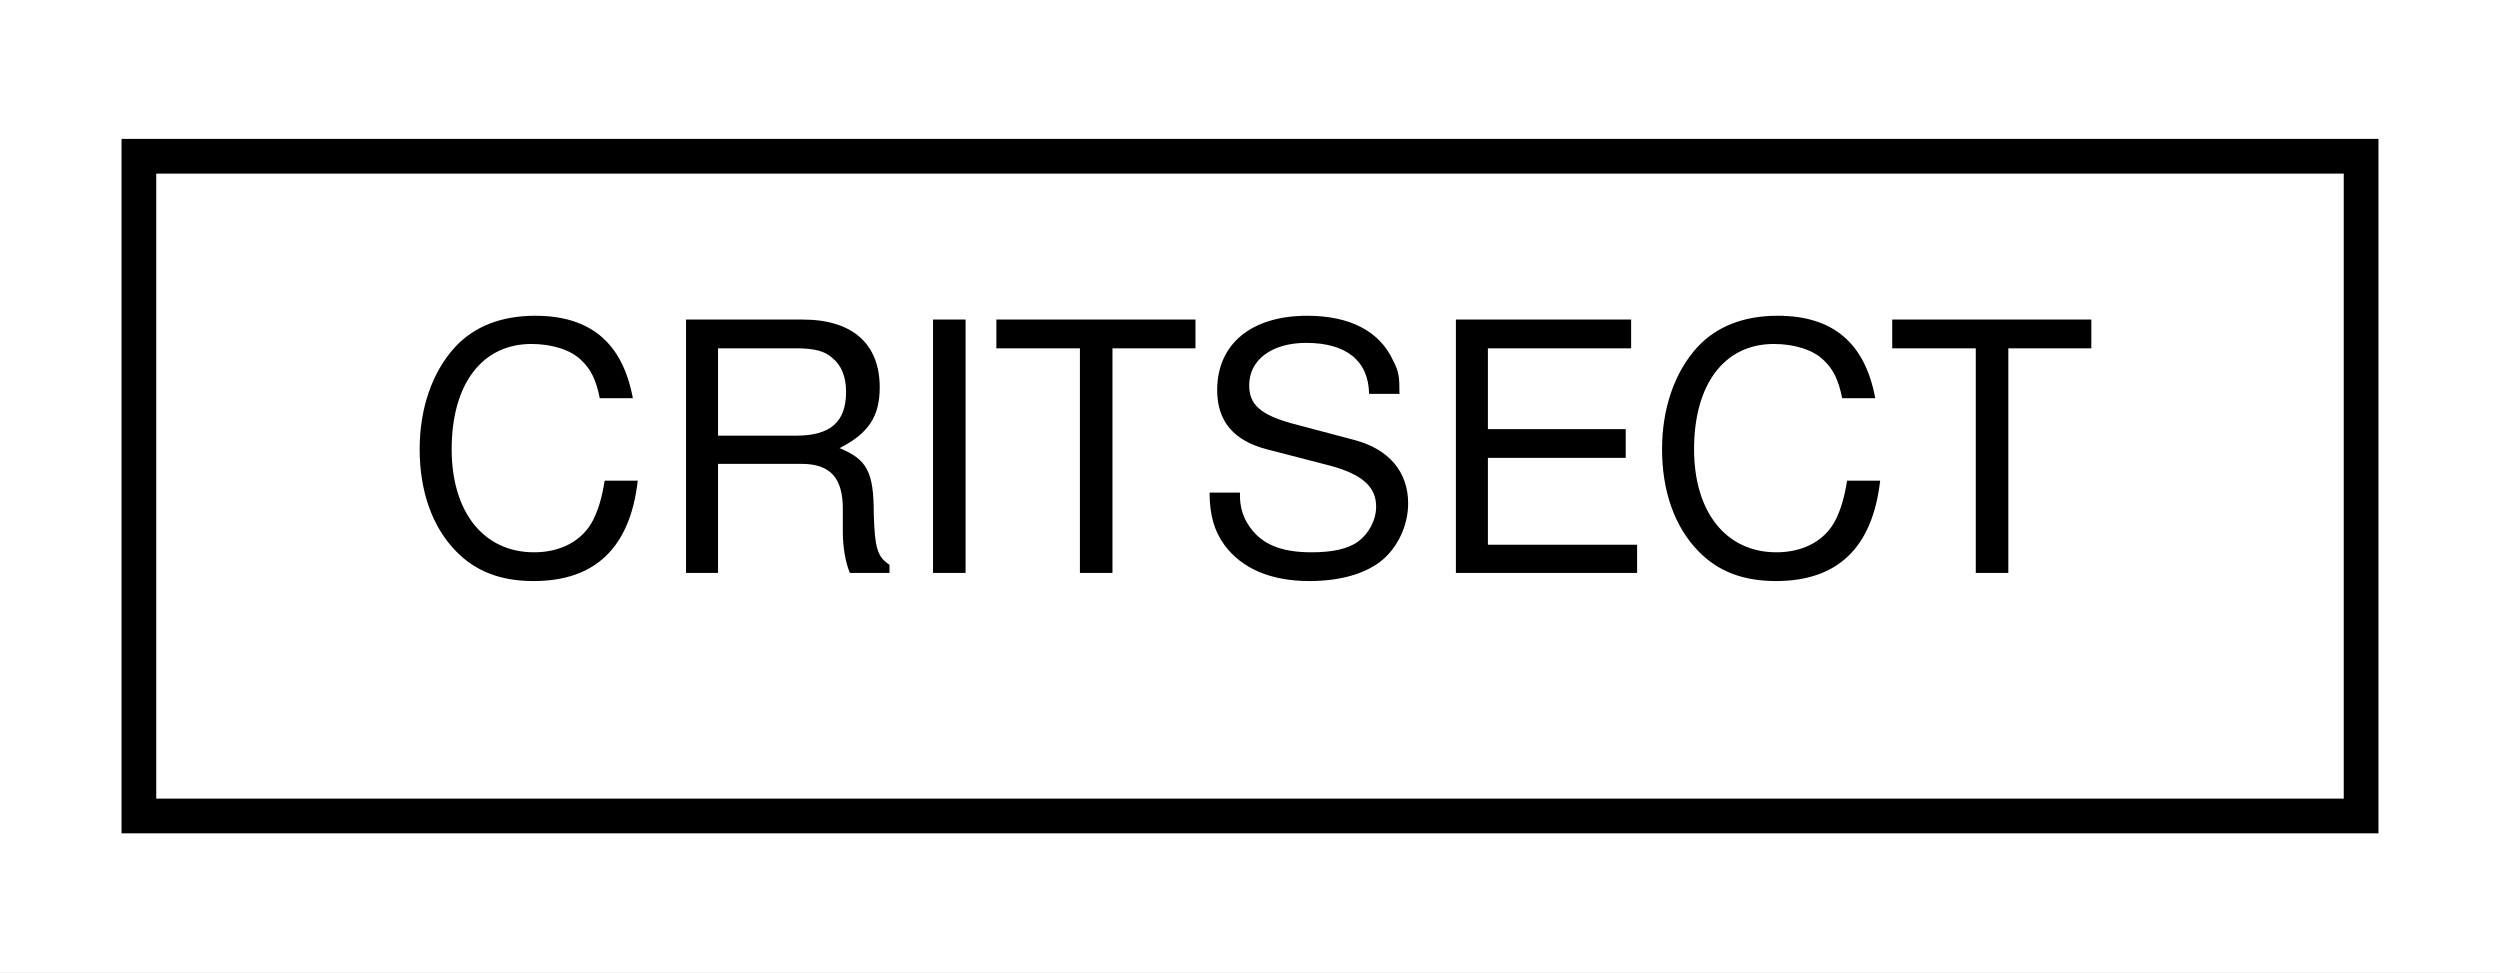
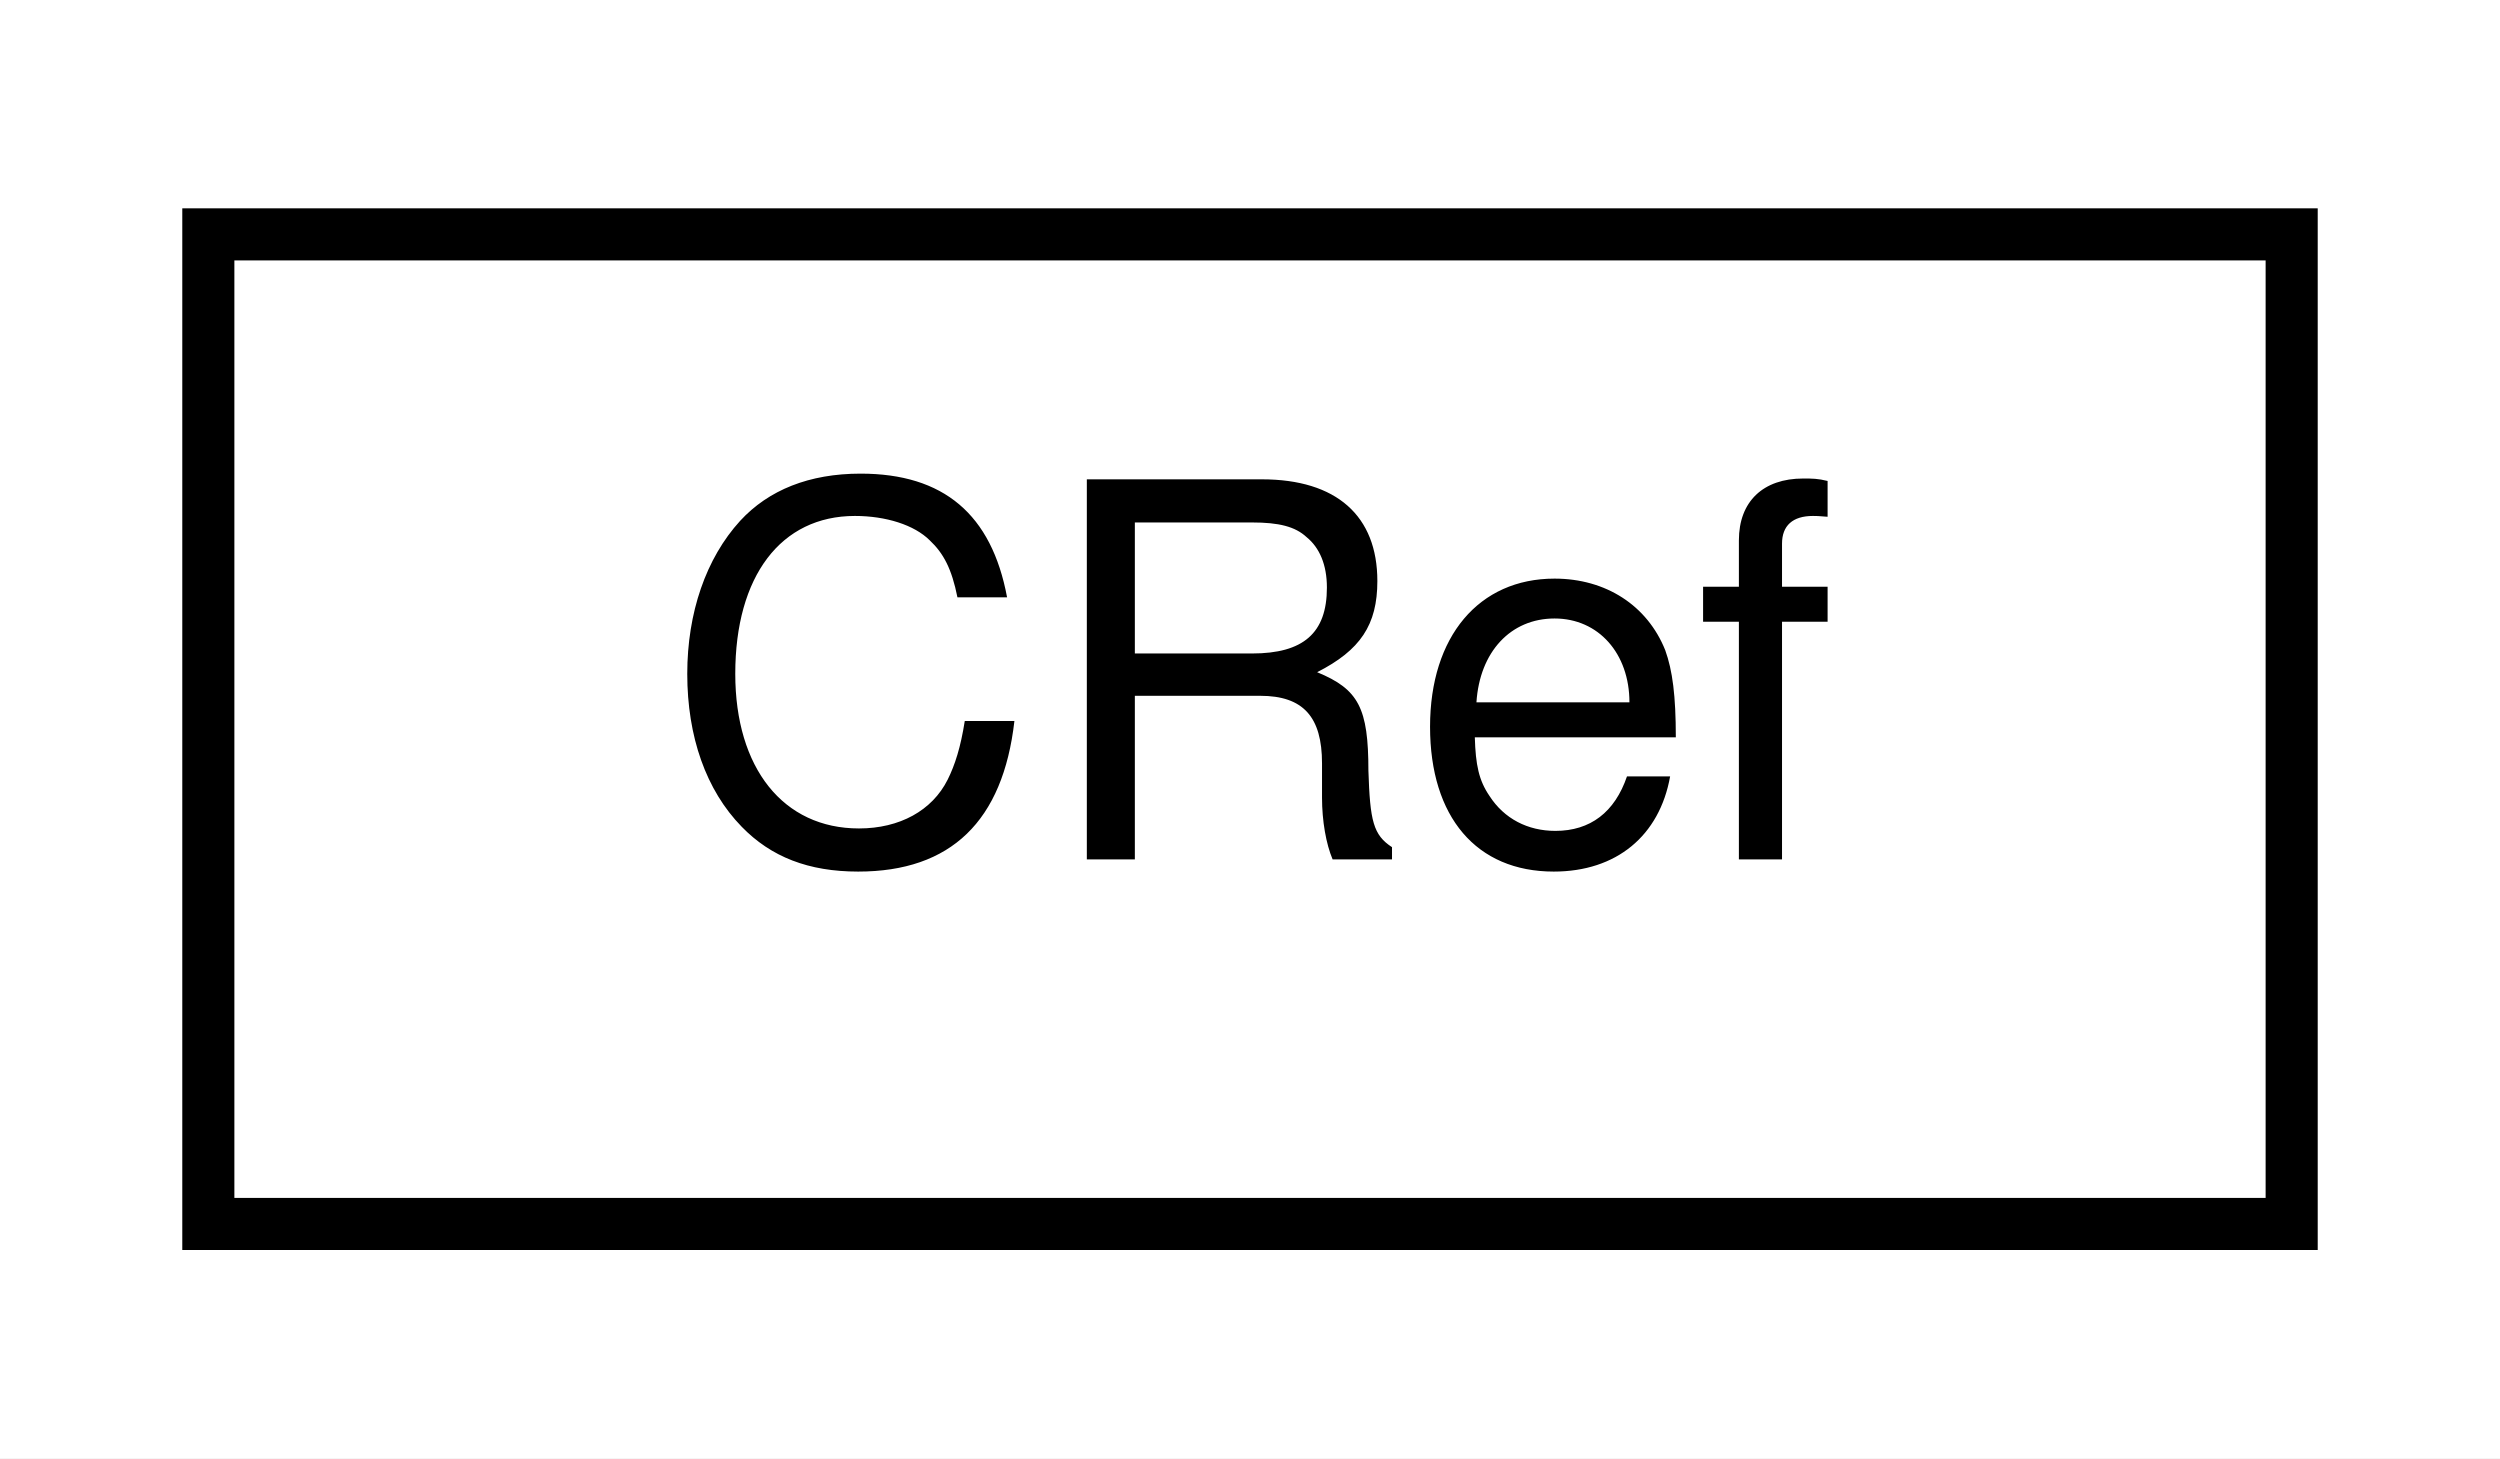
- <svg xmlns="http://www.w3.org/2000/svg" xmlns:xlink="http://www.w3.org/1999/xlink" width="72pt" height="28pt" viewBox="0.00 0.00 72.00 28.00">
+ <svg xmlns="http://www.w3.org/2000/svg" xmlns:xlink="http://www.w3.org/1999/xlink" width="48pt" height="28pt" viewBox="0.00 0.00 48.00 28.00">
  <g id="graph0" class="graph" transform="scale(1 1) rotate(0) translate(4 24)">
-     <polygon fill="white" stroke="transparent" points="-4,4 -4,-24 68,-24 68,4 -4,4" />
+     <polygon fill="white" stroke="transparent" points="-4,4 -4,-24 44,-24 44,4 -4,4" />
    <g id="node1" class="node">
      <g id="a_node1">
-         <a xlink:href="structCRITSECT.html" target="_top" xlink:title="Details for a critical section.">
-           <polygon fill="white" stroke="black" points="0,-0.5 0,-19.5 64,-19.5 64,-0.5 0,-0.5" />
-           <text text-anchor="middle" x="32" y="-7.5" font-family="Helvetica,sans-Serif" font-size="10.00">CRITSECT</text>
+         <a xlink:href="classCRef.html" target="_top" xlink:title=" ">
+           <polygon fill="white" stroke="black" points="0,-0.5 0,-19.5 40,-19.5 40,-0.5 0,-0.5" />
+           <text text-anchor="middle" x="20" y="-7.5" font-family="Helvetica,sans-Serif" font-size="10.00">CRef</text>
        </a>
      </g>
    </g>
  </g>
</svg>
